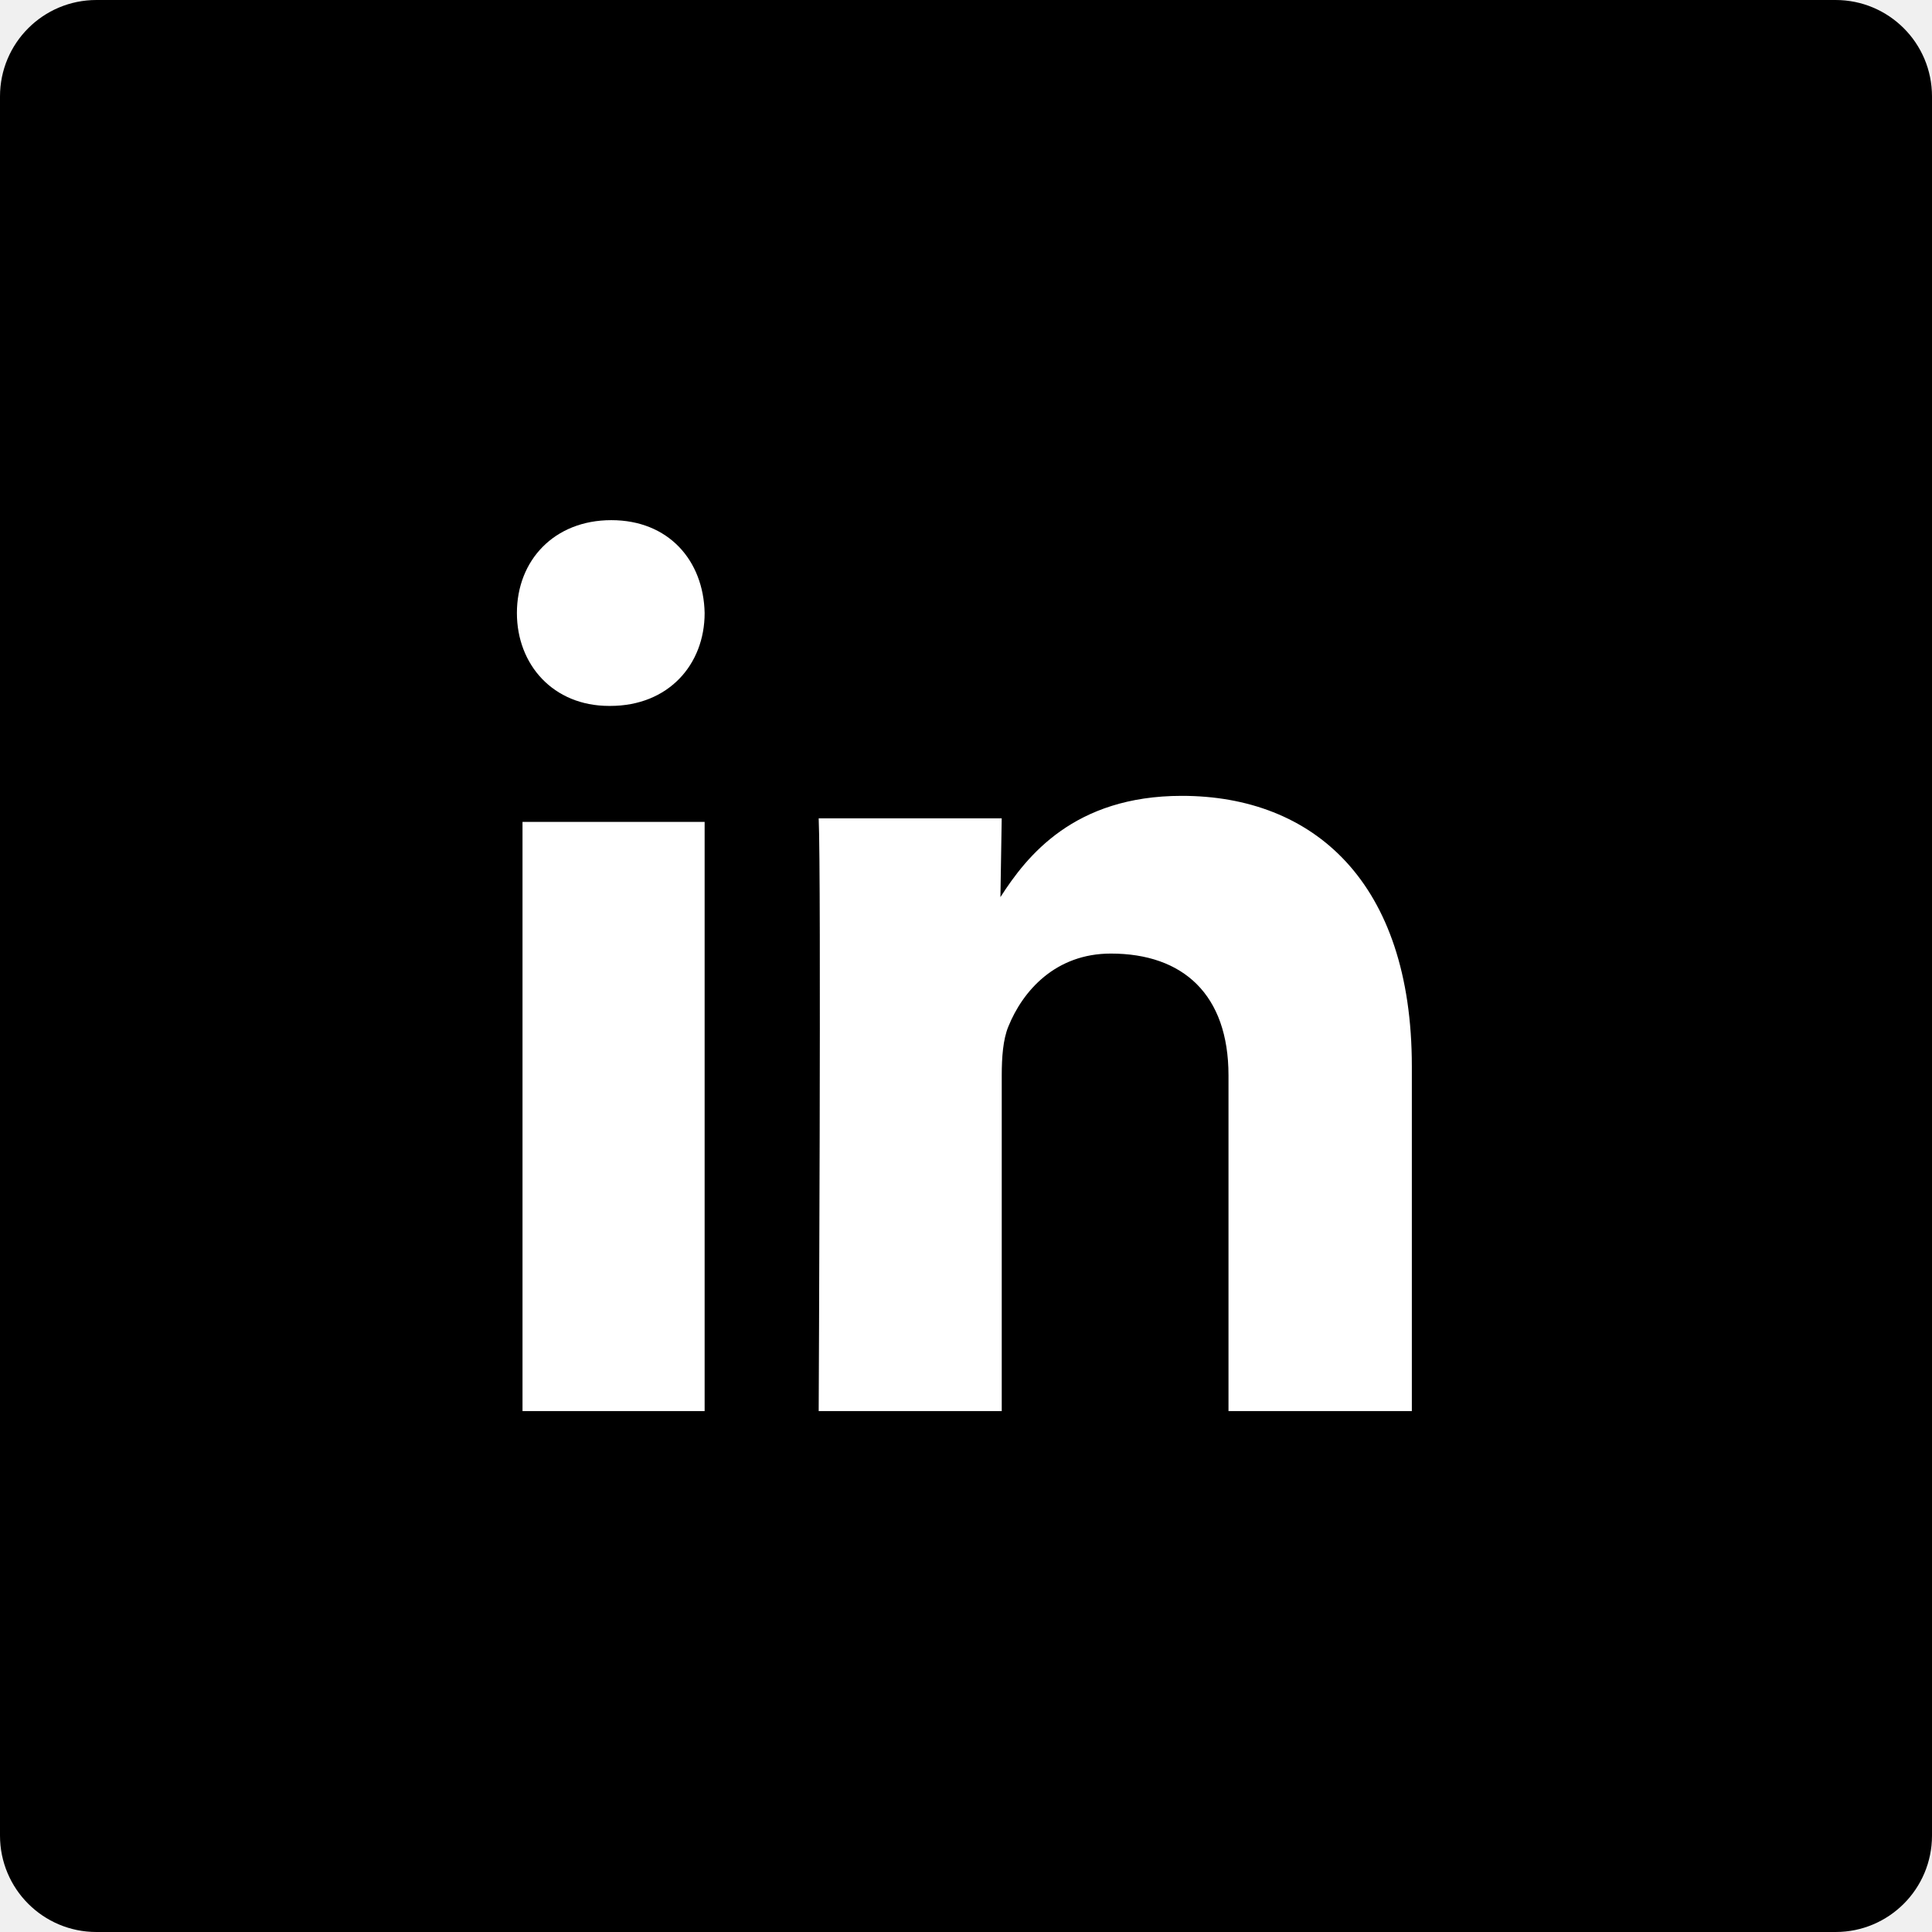
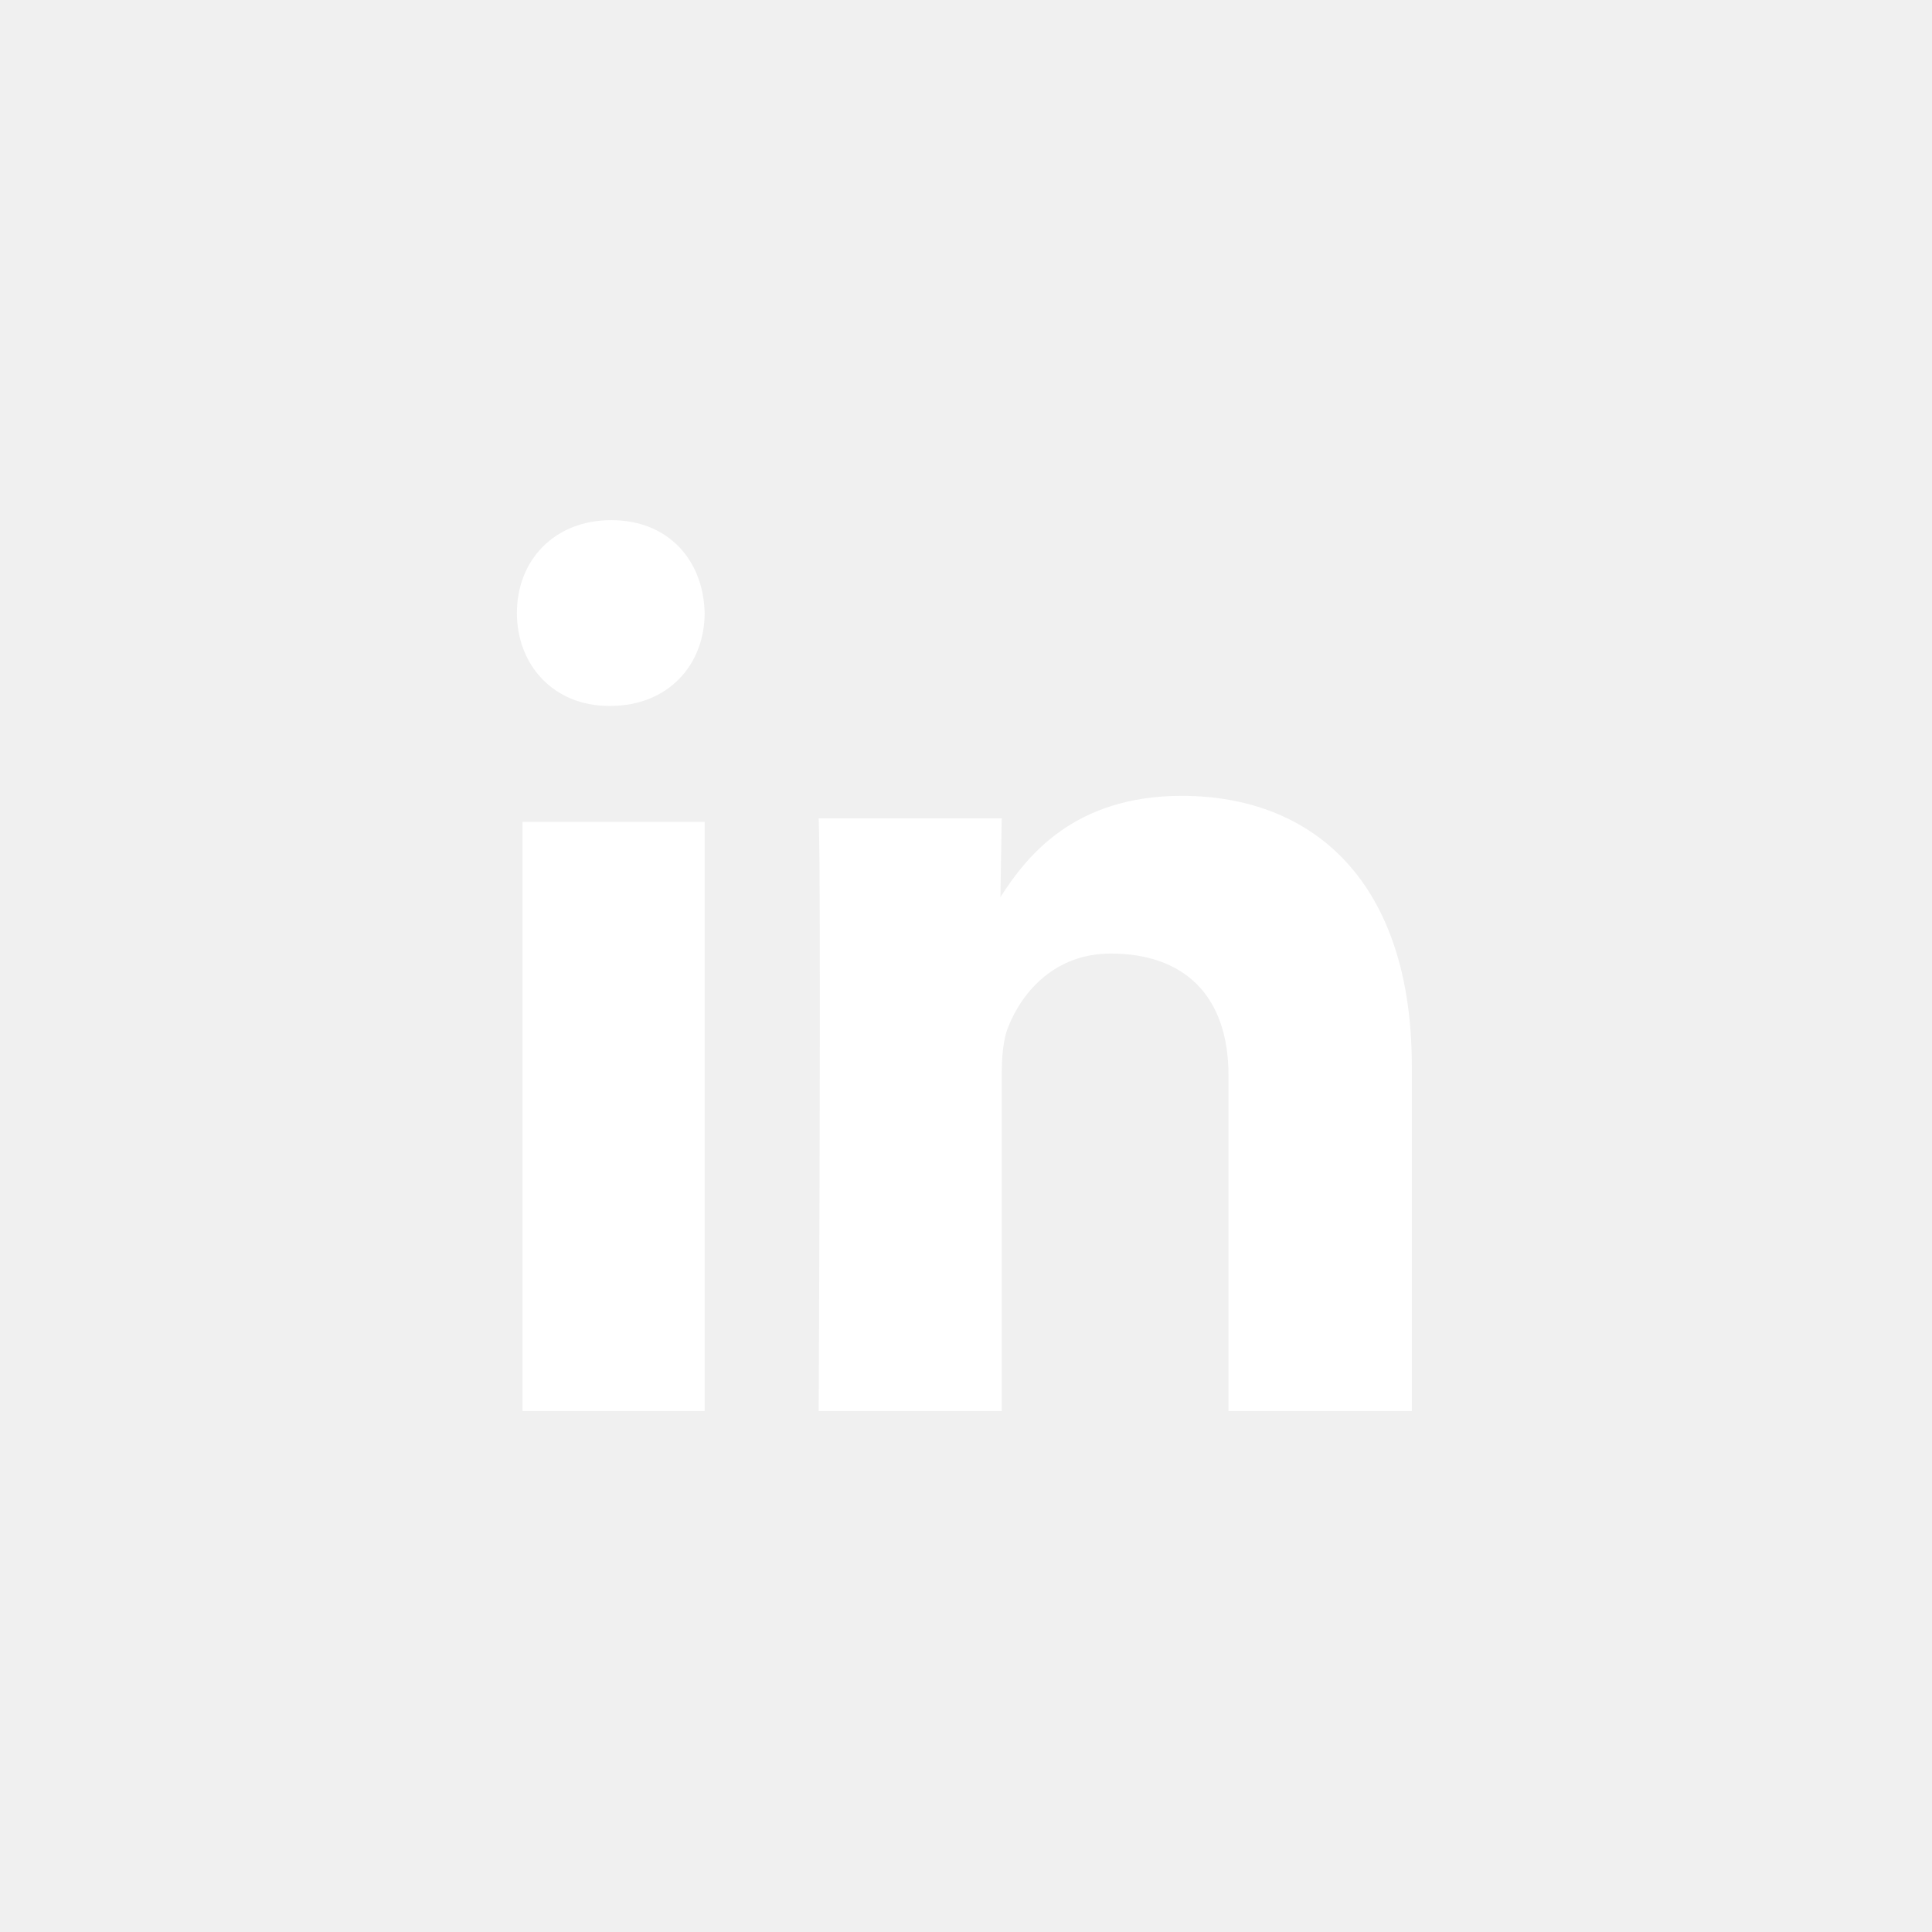
<svg xmlns="http://www.w3.org/2000/svg" height="32px" version="1.1" viewBox="0 0 60 60" width="32px">
  <defs />
  <g fill="none" fill-rule="evenodd" id="soical" stroke="none" stroke-width="1">
    <g id="social" transform="translate(-773, -138)">
      <g id="slices" transform="translate(173, 138)" />
-       <g fill="#000000" id="square-black" transform="translate(173, 138)">
+       <g class="social-icon-svg" id="square-black" transform="translate(173, 138)">
        <path d="M602.996,0 L657.004,0 C658.659,0 660,1.337 660,2.996 L660,57.004 C660,58.659 658.663,60 657.004,60 L602.996,60 C601.341,60 600,58.663 600,57.004 L600,2.996 C600,1.341 601.337,0 602.996,0 Z" id="square-7" />
      </g>
      <g fill="#FFFFFF" id="icon" transform="translate(182, 150)">
        <path d="M612.883,31.823 L612.883,13.524 L607.227,13.524 L607.227,31.823 L612.883,31.823 Z M612.883,7.038 C612.849,5.401 611.758,4.154 609.985,4.154 C608.212,4.154 607.053,5.401 607.053,7.038 C607.053,8.64 608.178,9.923 609.917,9.923 L609.951,9.923 C611.758,9.923 612.883,8.64 612.883,7.038 Z M622.11,31.823 L622.11,21.397 C622.11,20.839 622.15,20.281 622.314,19.884 C622.763,18.768 623.784,17.614 625.498,17.614 C627.744,17.614 629.152,18.888 629.152,21.397 L629.152,31.823 L634.846,31.823 L634.846,21.118 C634.846,15.384 631.785,12.716 627.702,12.716 C624.354,12.716 622.885,14.587 622.069,15.861 L622.109,13.414 L616.425,13.414 C616.507,15.166 616.425,31.823 616.425,31.823 L622.11,31.823 Z" id="linkedin" />
      </g>
    </g>
  </g>
</svg>
